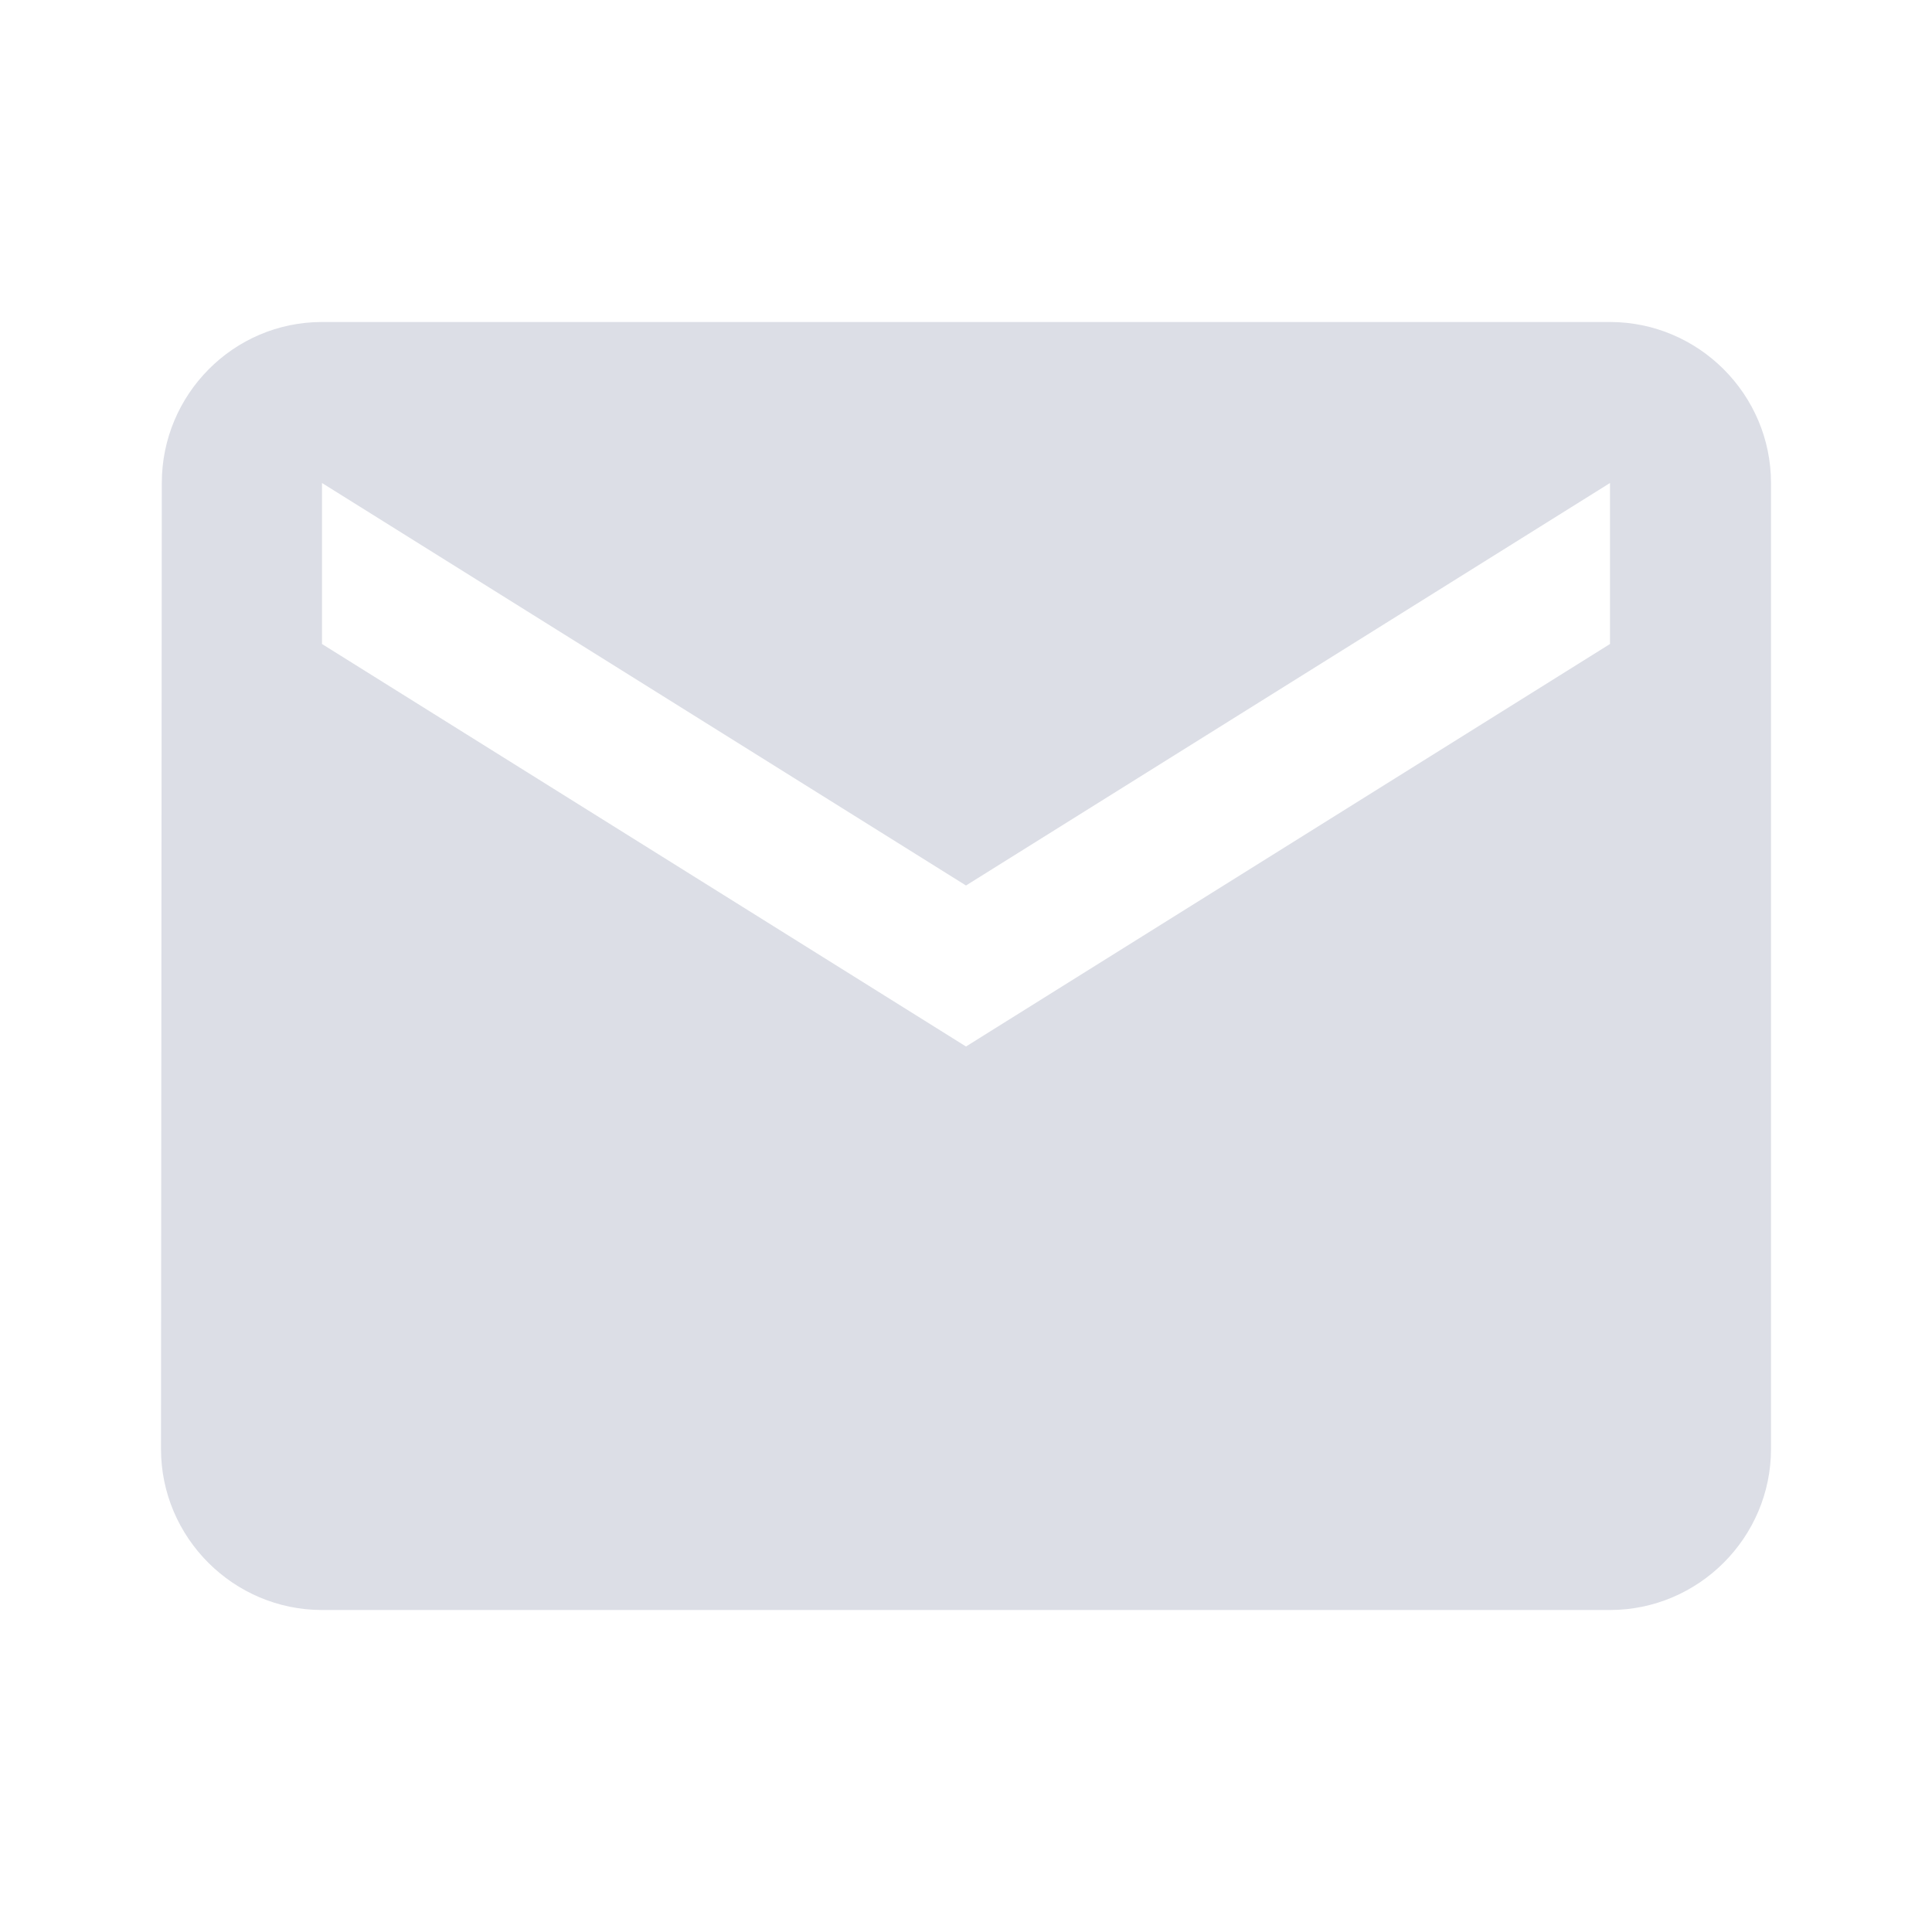
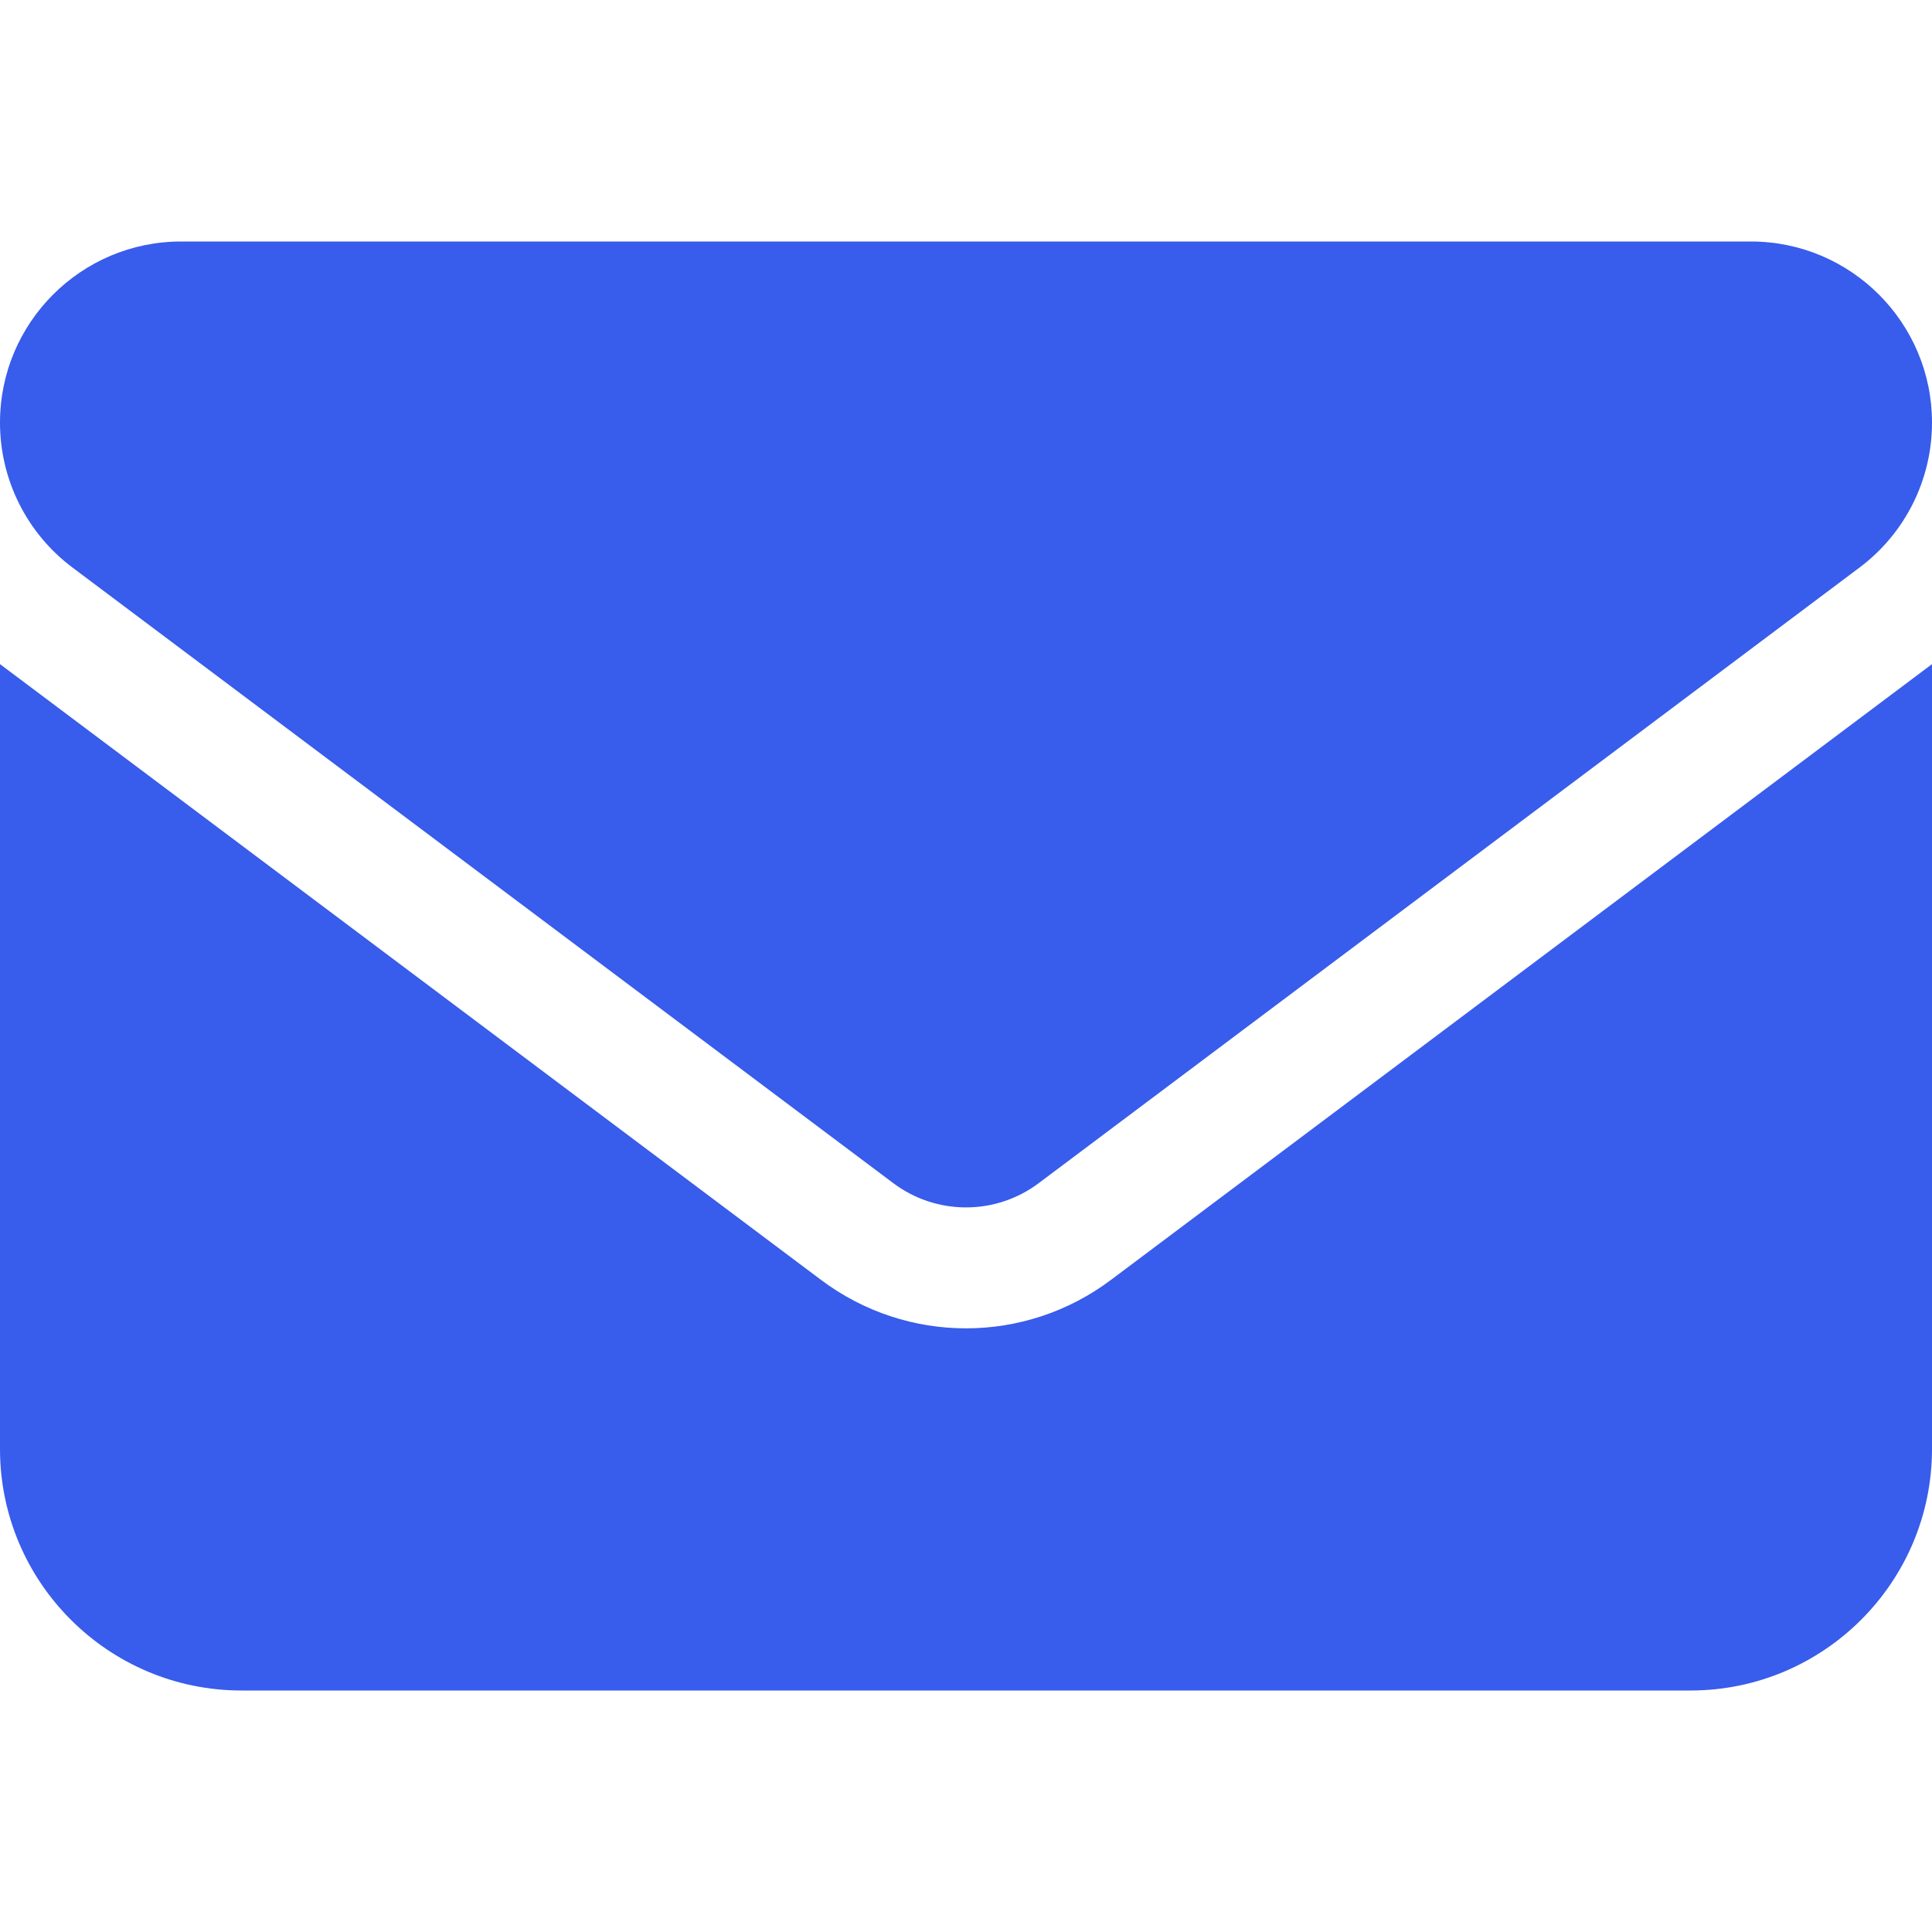
- <svg xmlns="http://www.w3.org/2000/svg" width="36" height="36" viewBox="0 0 36 36" fill="none">
-   <g id="icon-email">
-     <path id="Vector" d="M30 6H6C4.35 6 3.015 7.35 3.015 9L3 27C3 28.65 4.35 30 6 30H30C31.65 30 33 28.65 33 27V9C33 7.35 31.65 6 30 6ZM30 12L18 19.5L6 12V9L18 16.5L30 9V12Z" fill="#DCDEE6" />
-   </g>
+ <svg xmlns="http://www.w3.org/2000/svg" width="20" height="20" viewBox="0 0 20 20" fill="none">
+   <path d="M1.875 2.5C0.84 2.5 0 3.34 0 4.375C0 4.965 0.277 5.52 0.75 5.875L9.25 12.25C9.695 12.582 10.305 12.582 10.75 12.25L19.25 5.875C19.723 5.52 20 4.965 20 4.375C20 3.34 19.16 2.5 18.125 2.5H1.875ZM0 6.875V15C0 16.379 1.121 17.5 2.5 17.5H17.5C18.879 17.5 20 16.379 20 15V6.875L11.5 13.25C10.609 13.918 9.391 13.918 8.5 13.25L0 6.875Z" fill="#385CEB" />
</svg>
